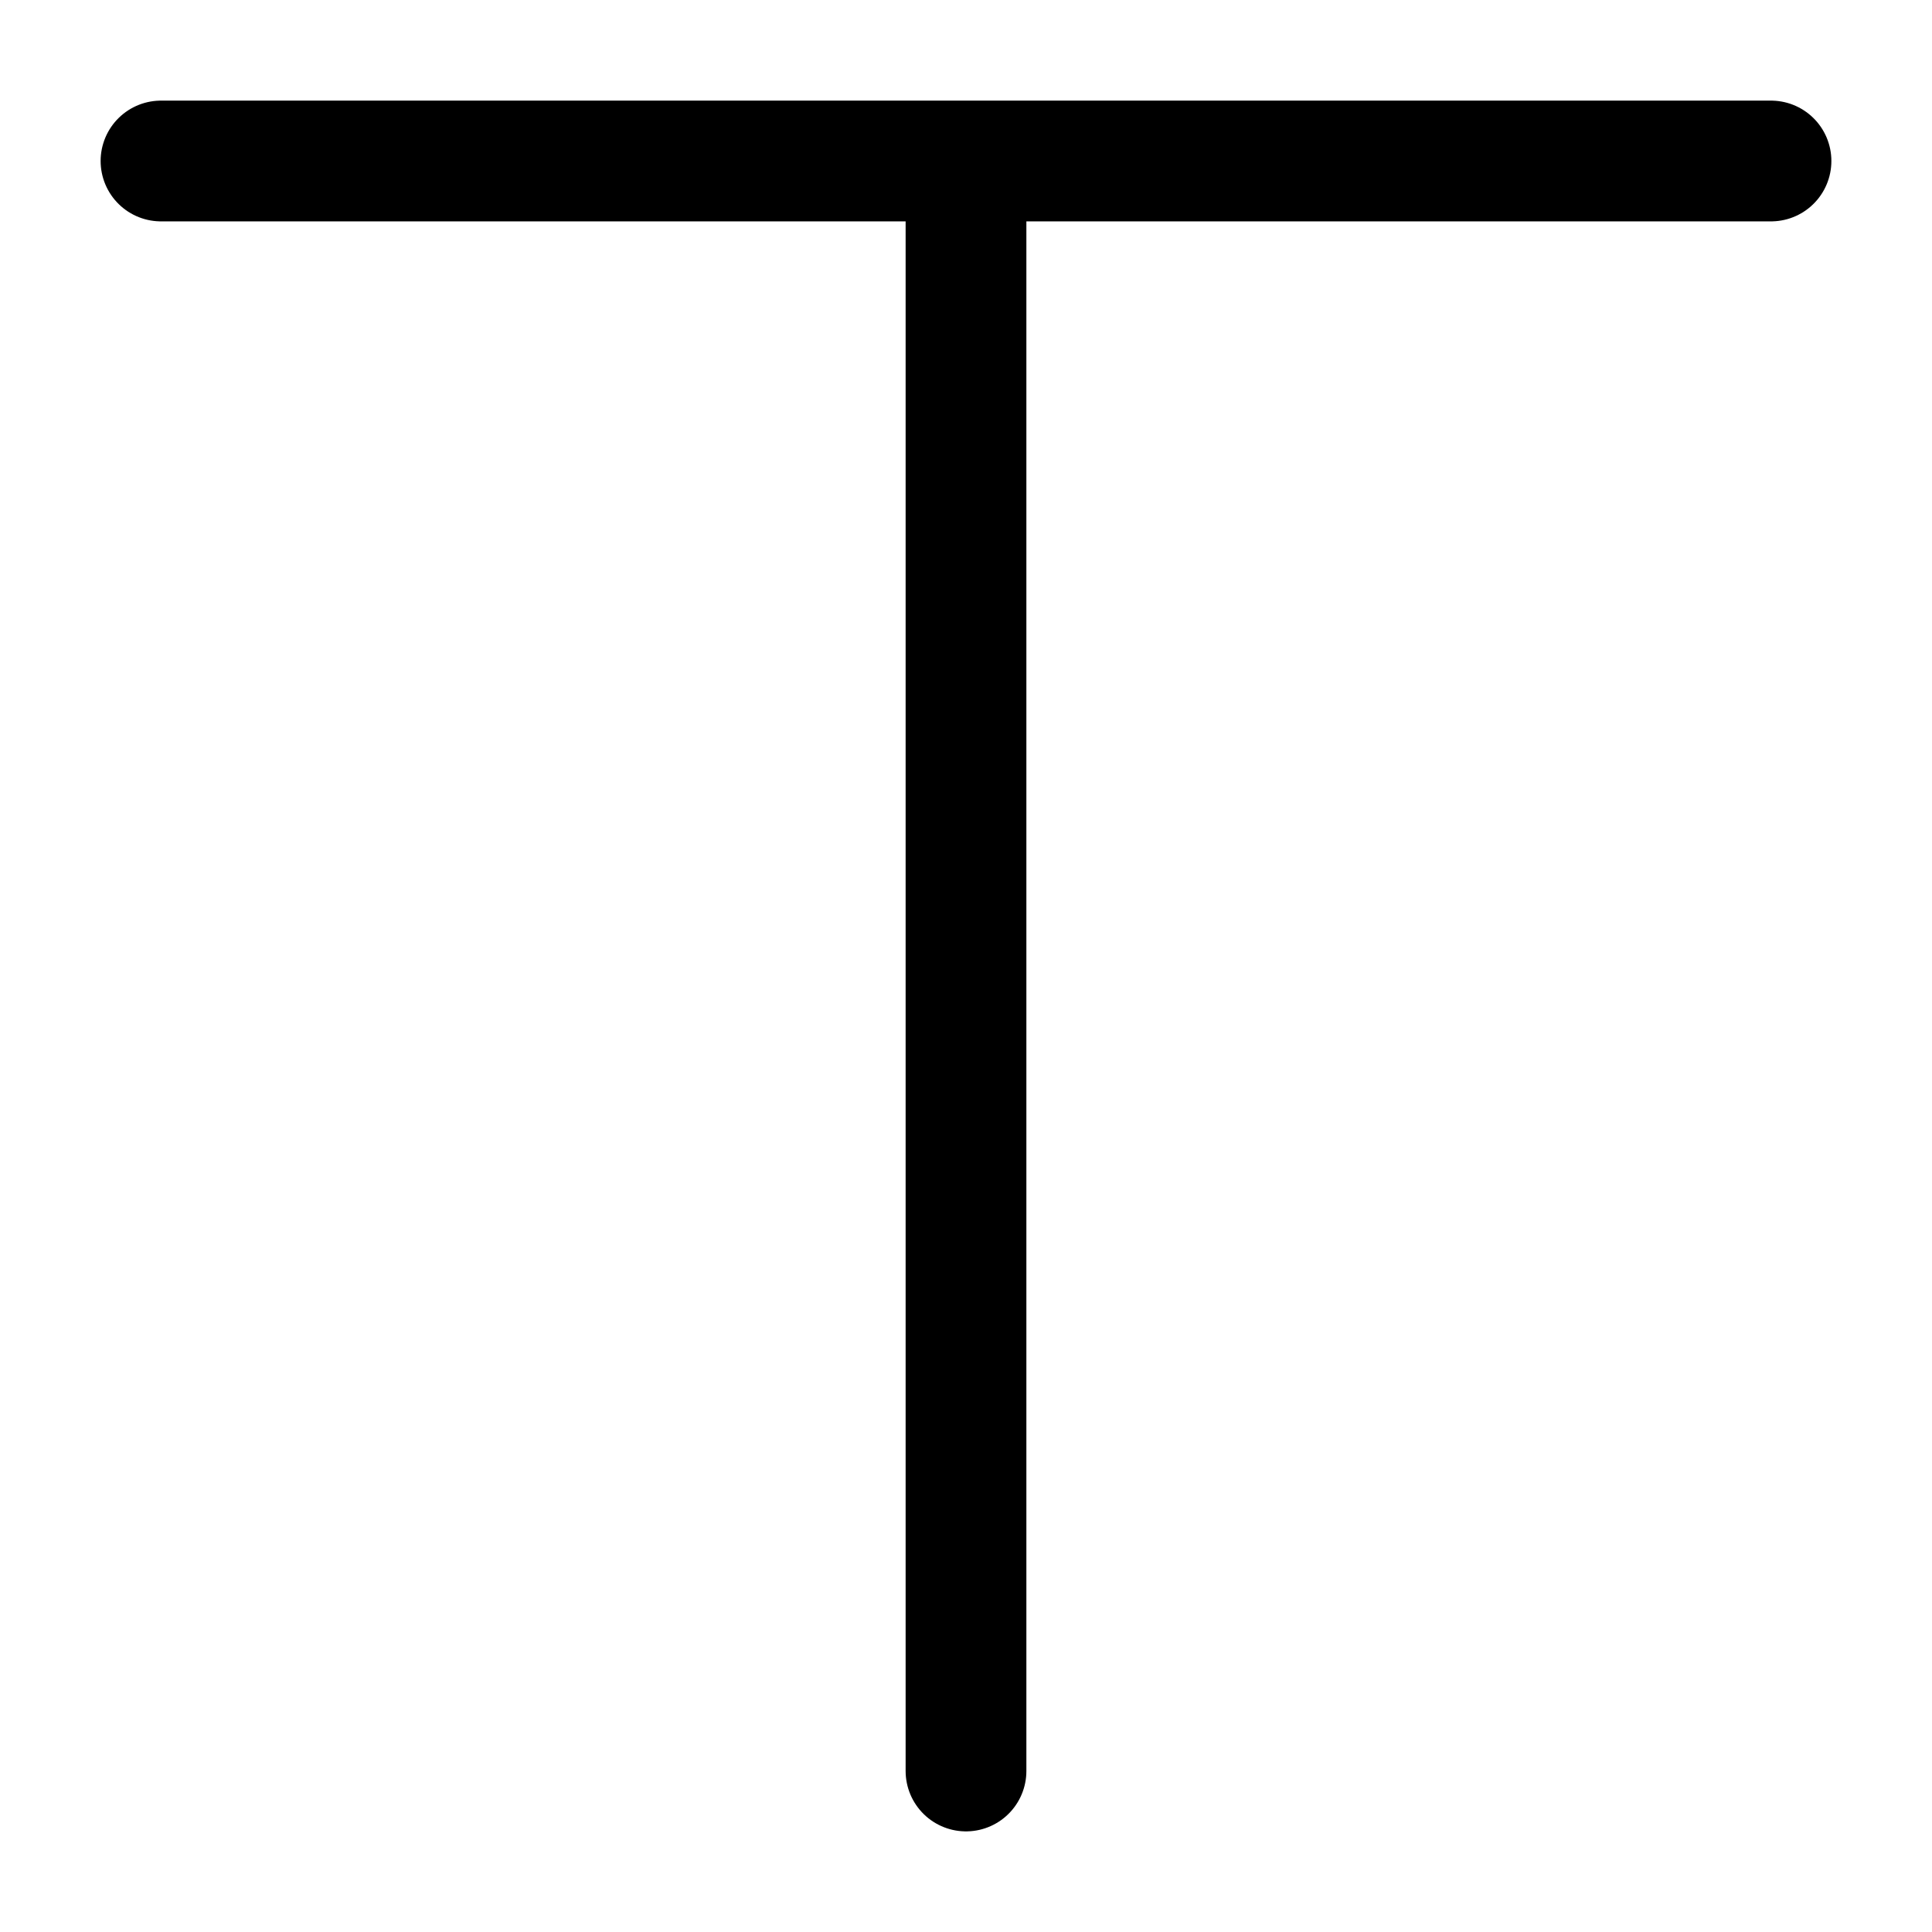
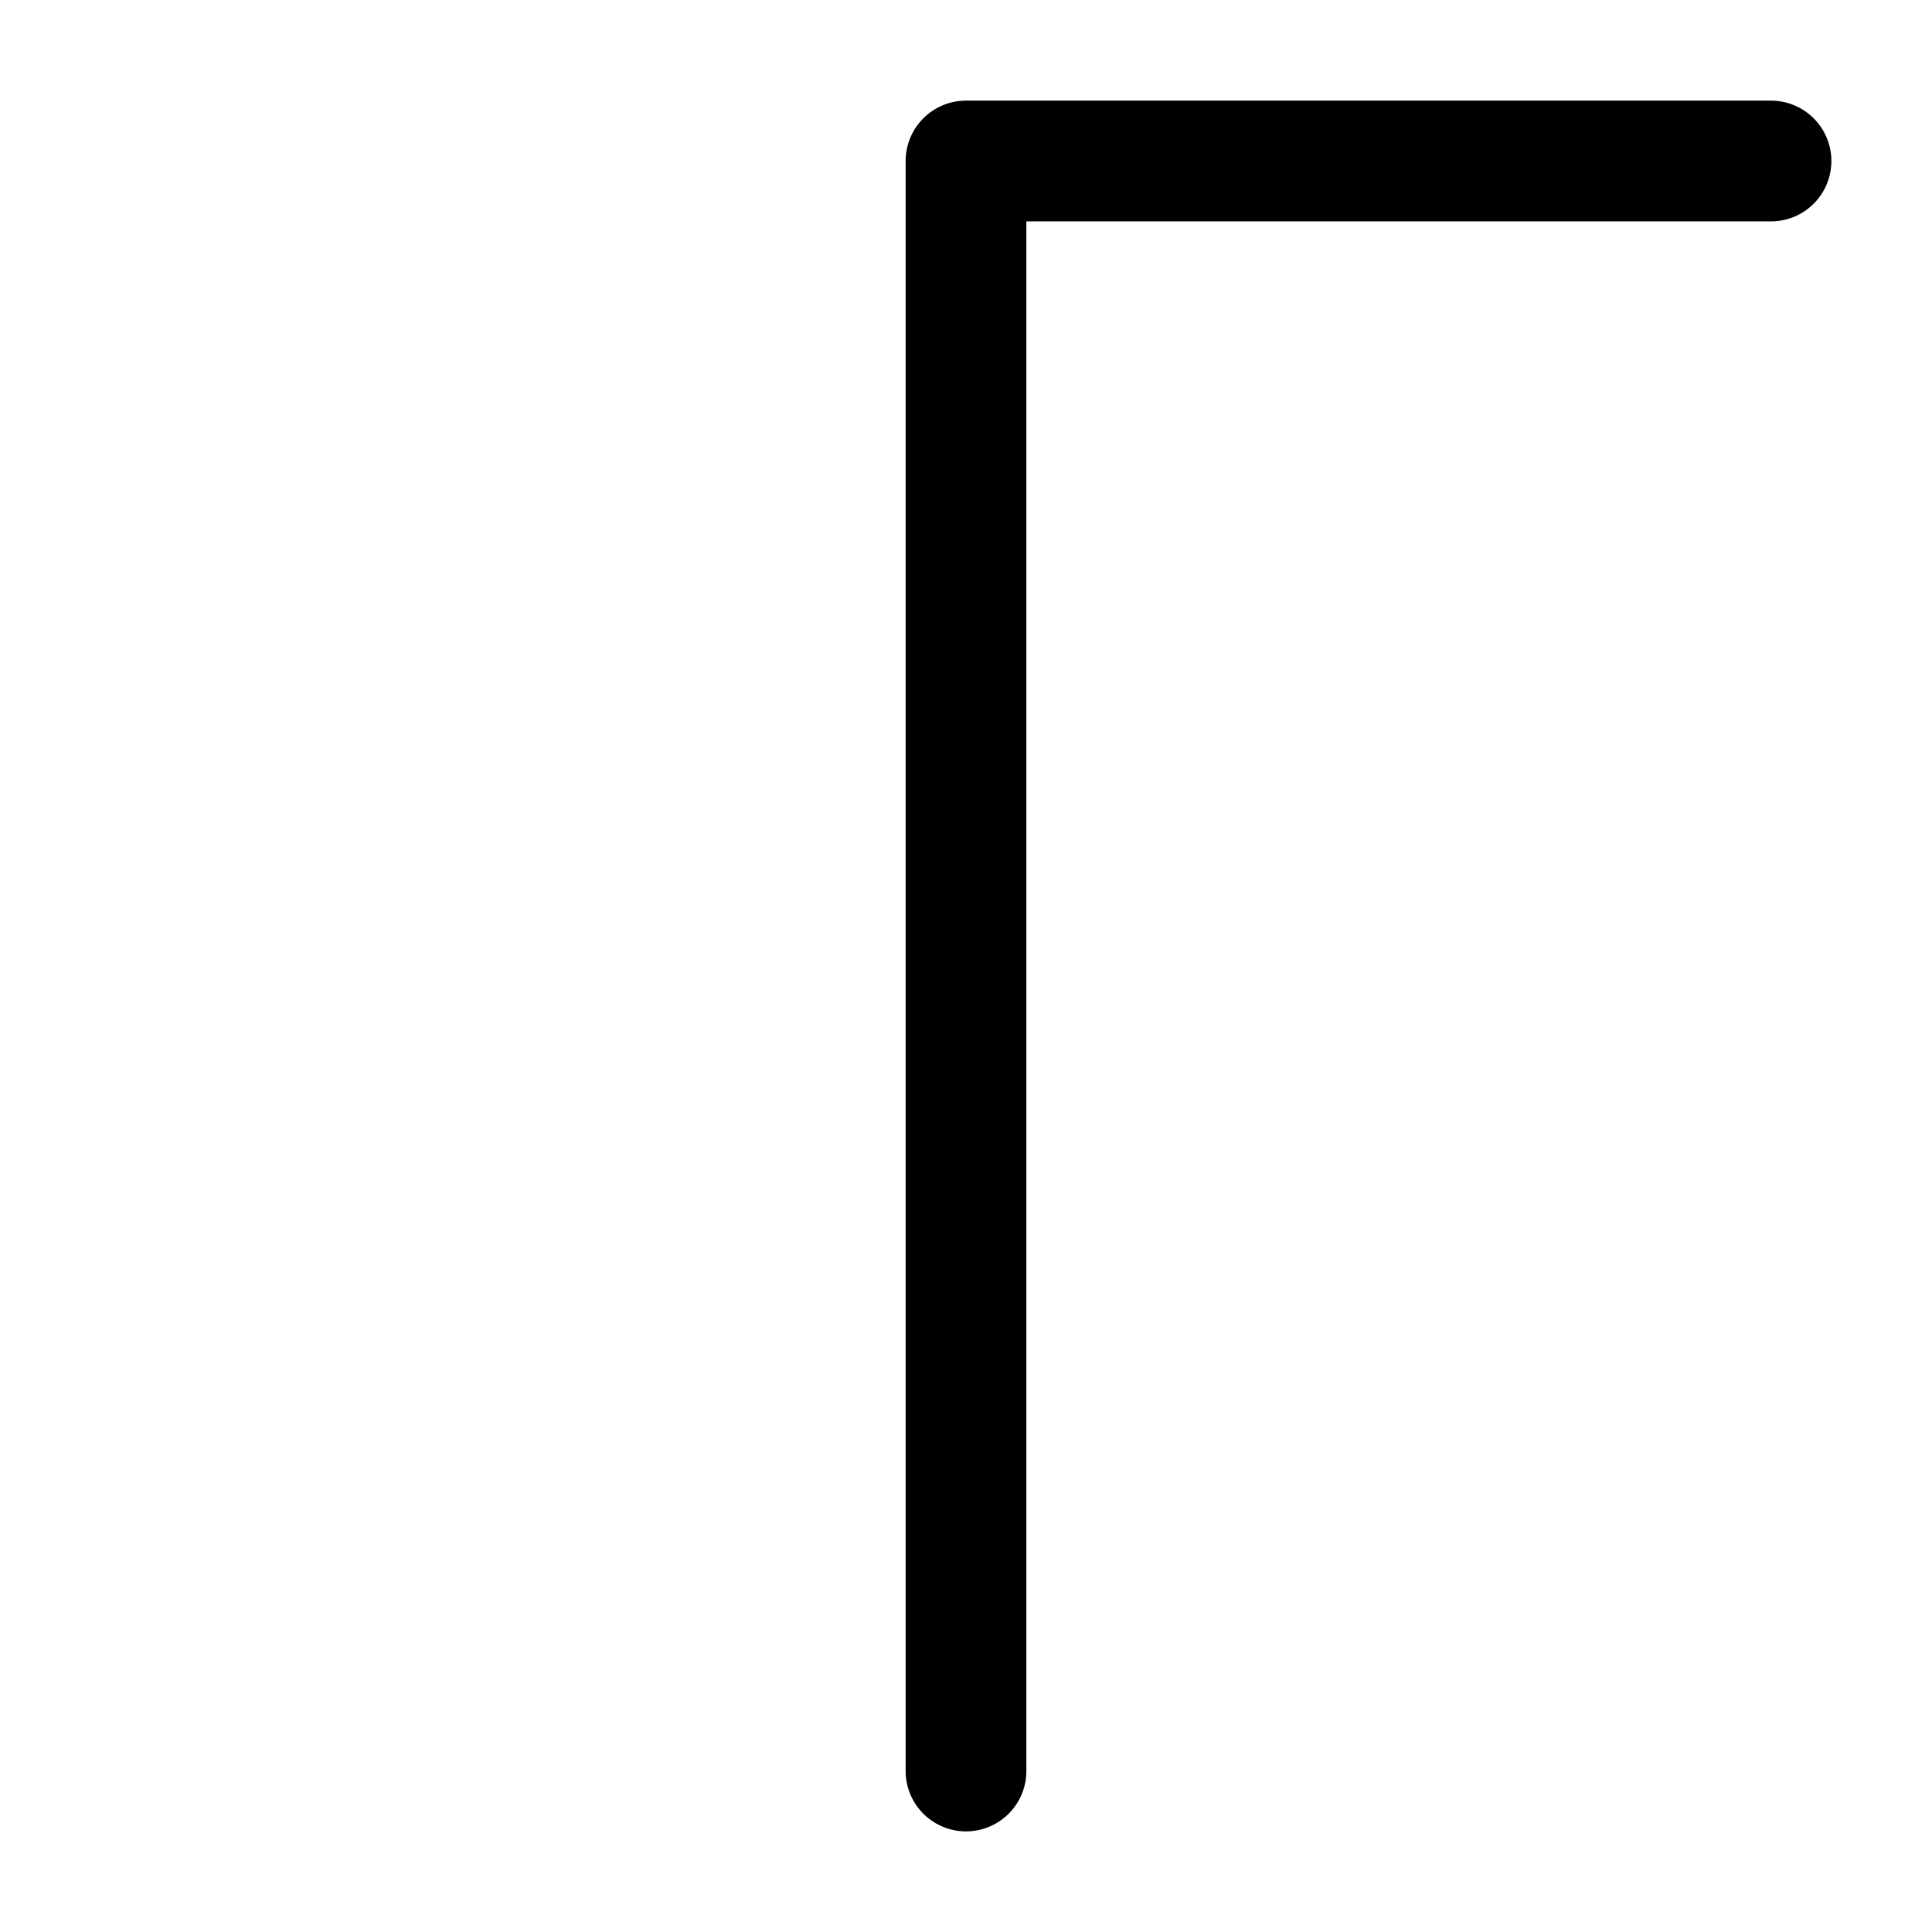
<svg xmlns="http://www.w3.org/2000/svg" width="24" height="24" viewBox="0 0 24 24" stroke="currentColor" fill="none" stroke-linecap="round" stroke-width="1.5" stroke-linejoin="round" stroke-align="center">
-   <polyline points="22 2 2 2 12 2 12 22" />
+   <path d="M12,22V2h10" />
</svg>
